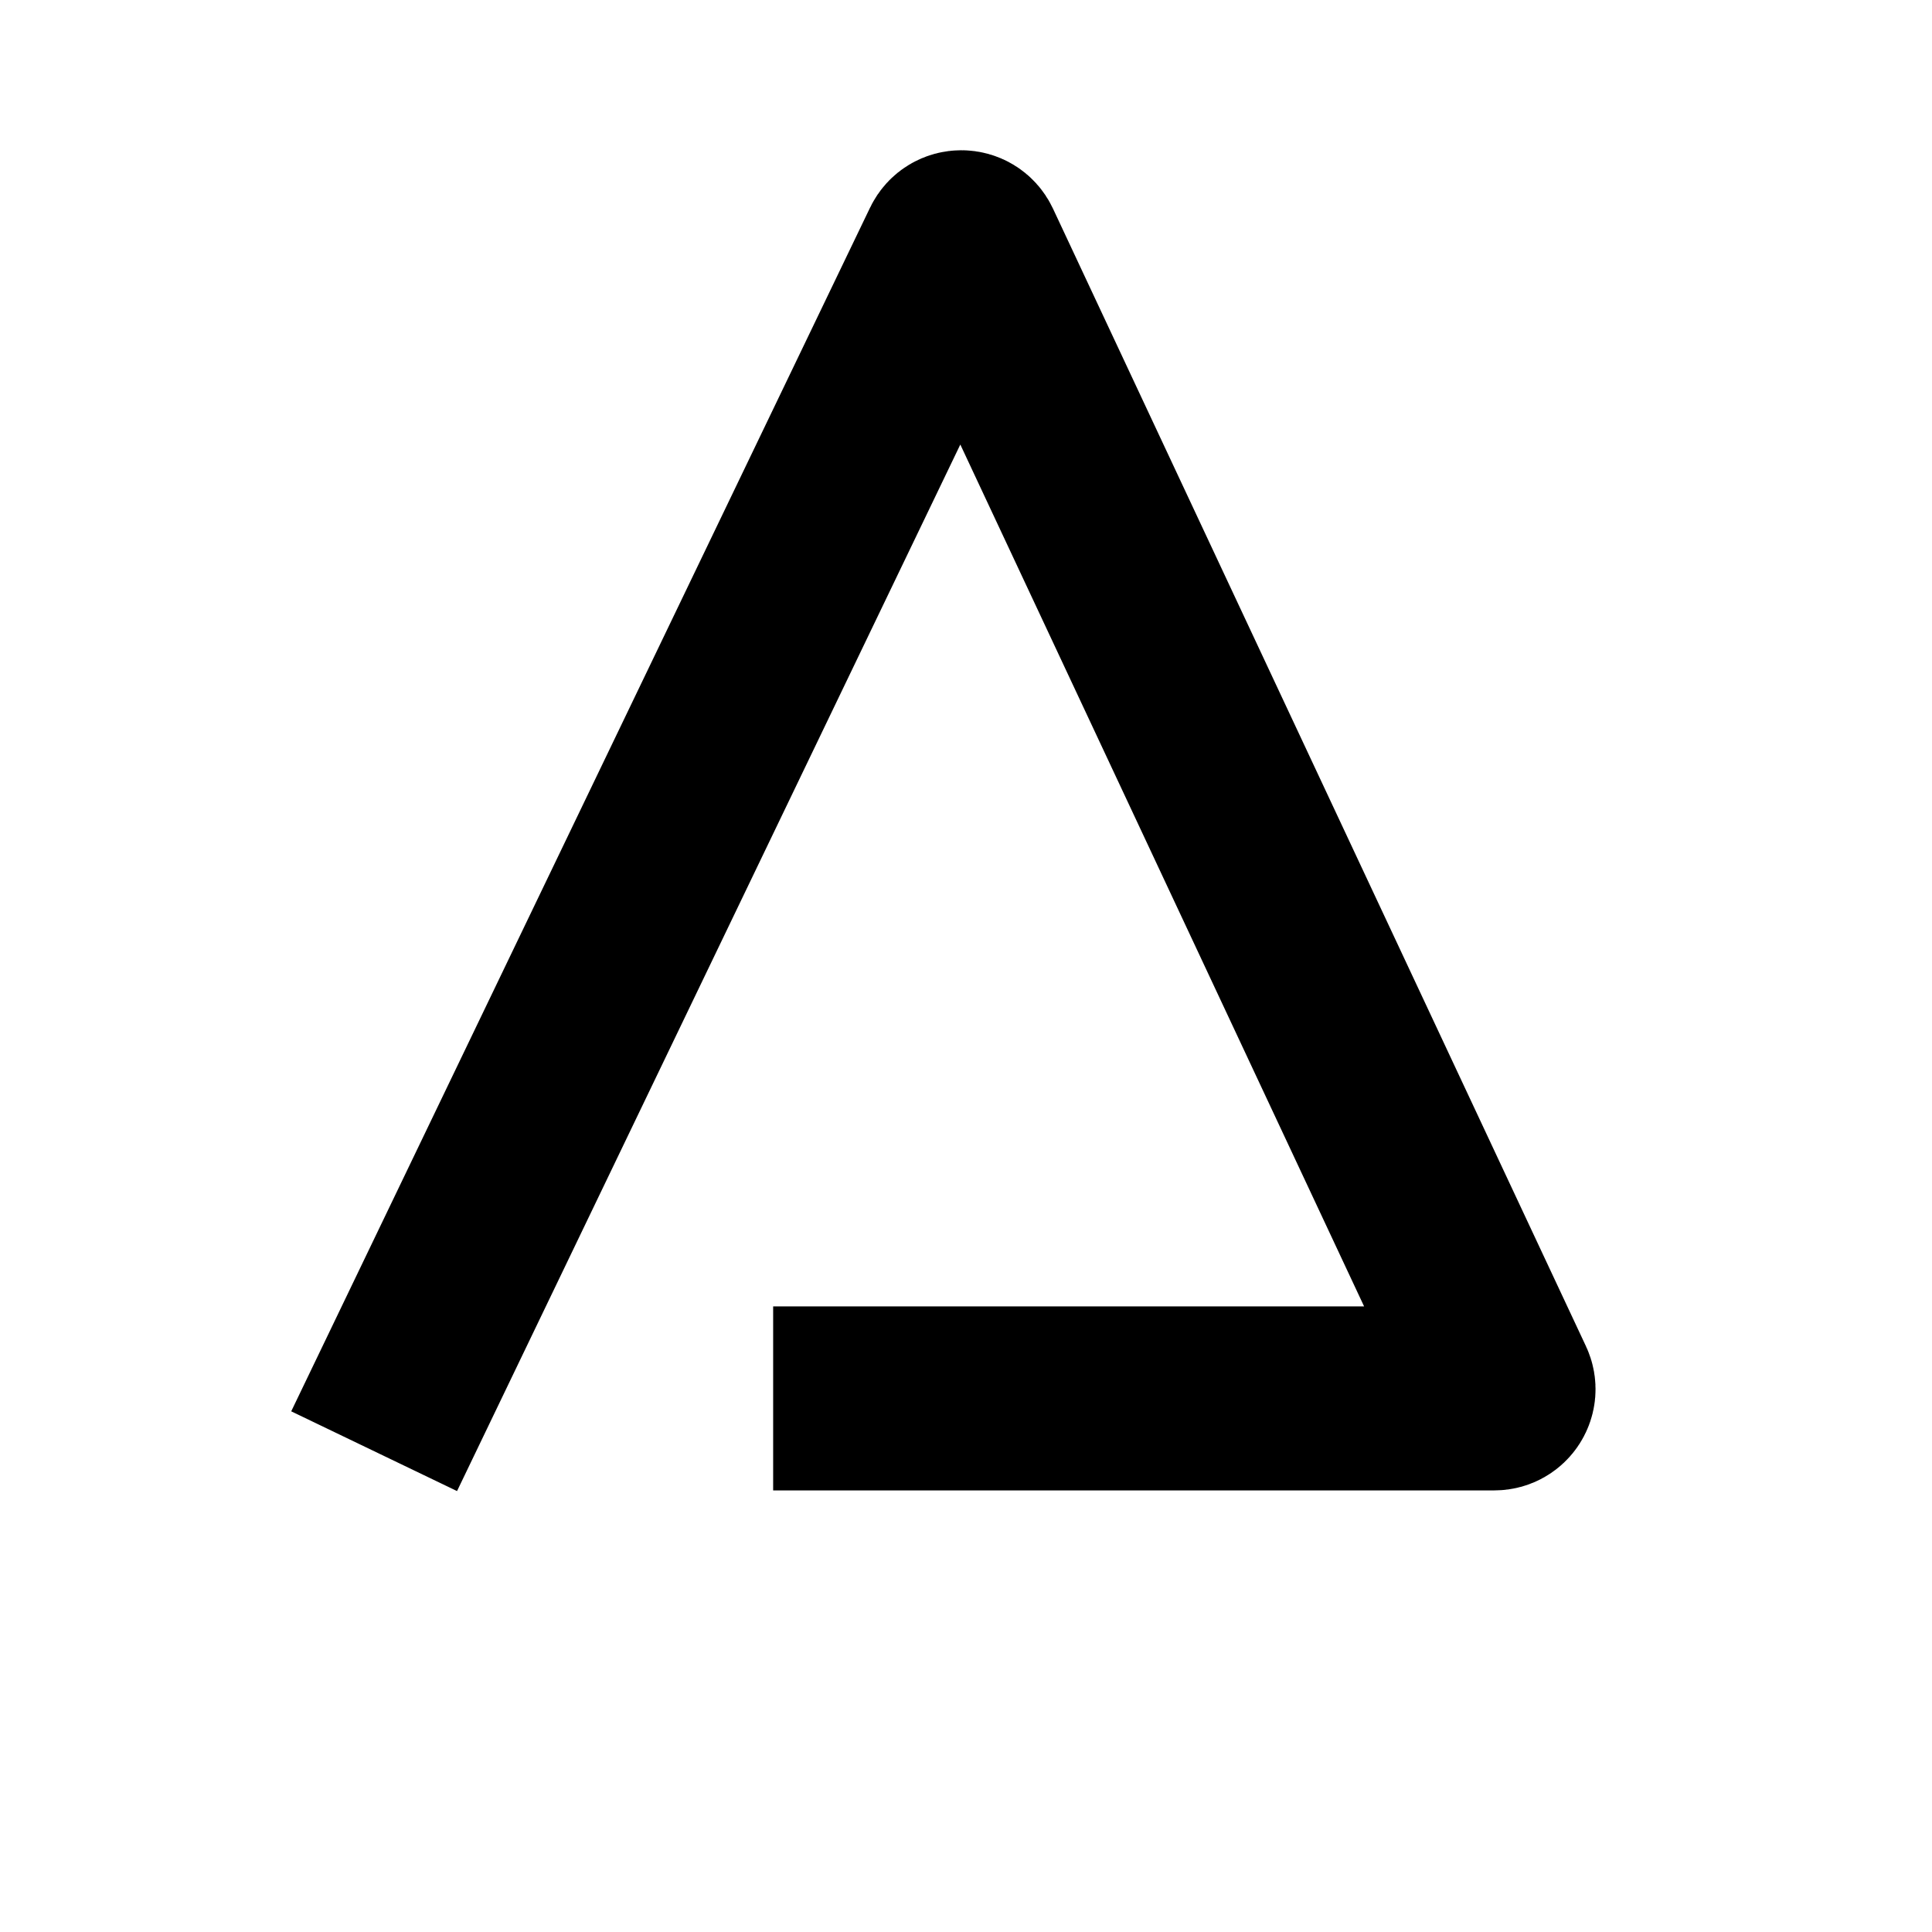
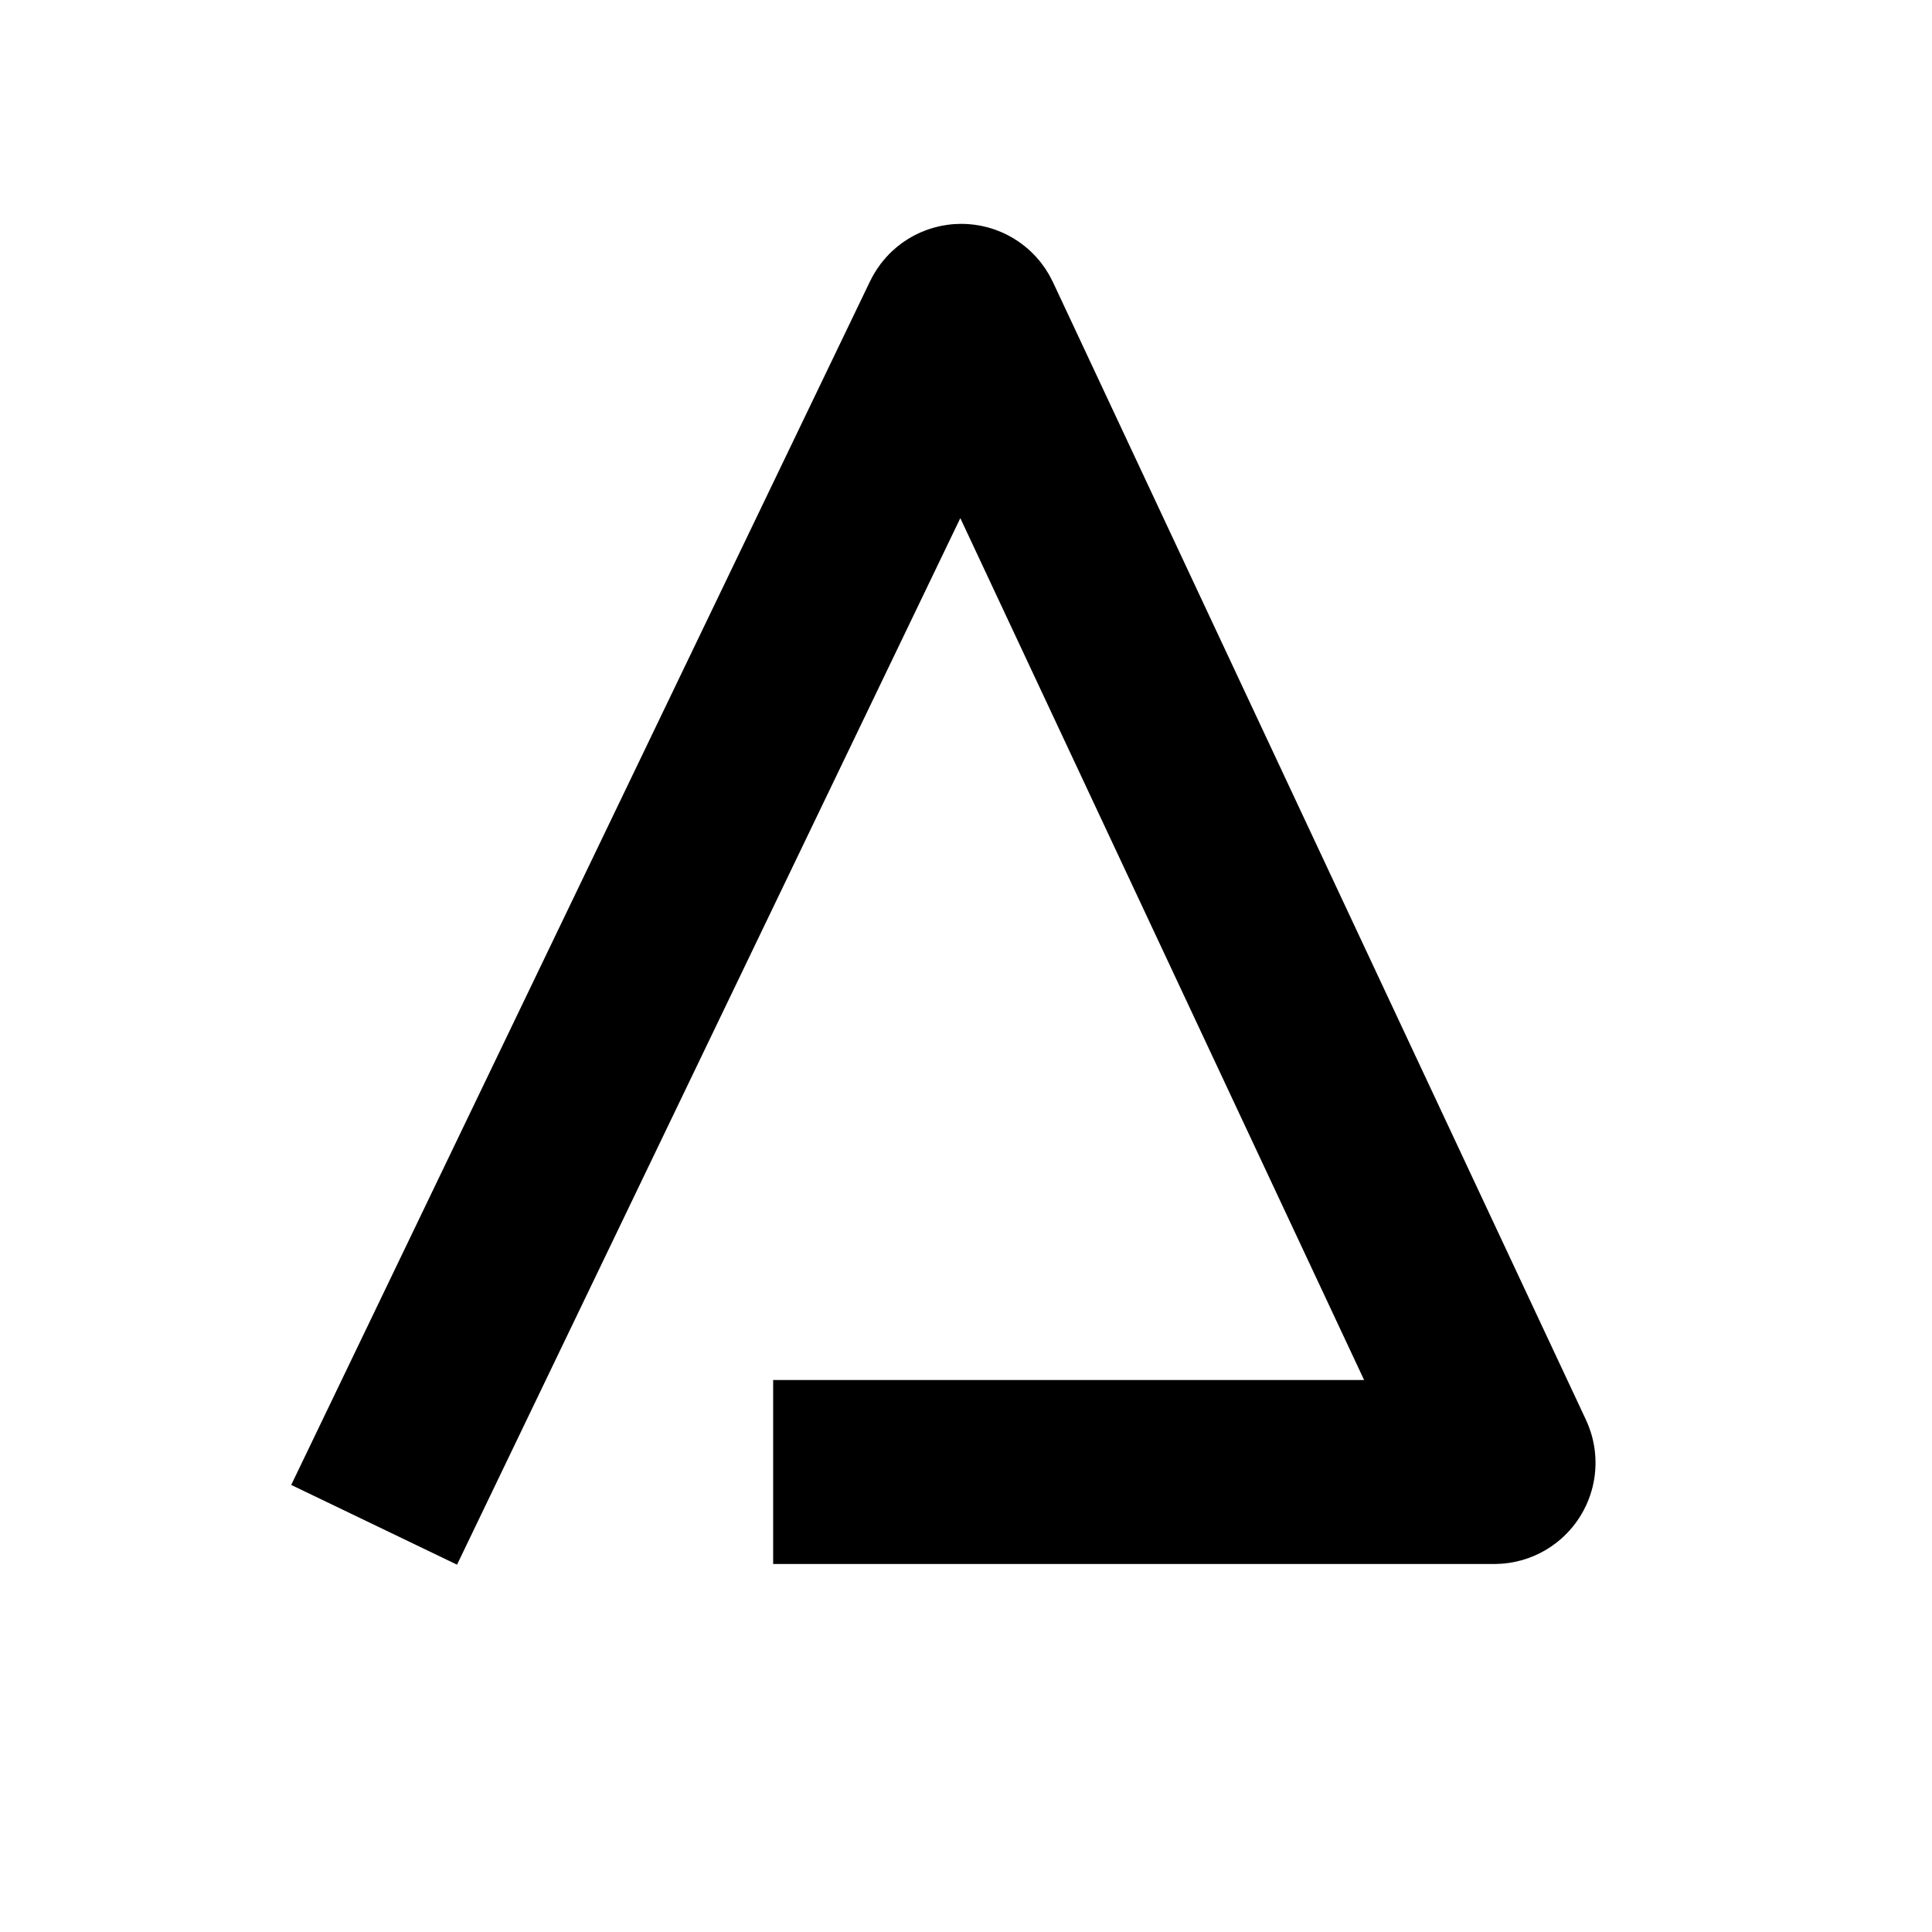
<svg xmlns="http://www.w3.org/2000/svg" width="210" height="210" viewBox="0 0 210 210" fill="none">
-   <path d="M45 148.727L103.587 26.898C103.952 26.139 105.036 26.144 105.394 26.908L163.333 150.576C163.643 151.239 163.159 152 162.427 152H94.038" stroke="black" stroke-width="20" stroke-linecap="square" />
+   <path d="M45 148.727L103.587 26.898C103.952 26.139 105.036 26.144 105.394 26.908L163.333 150.576C163.643 151.239 163.159 152 162.427 152H94.038" transform="translate(0 8)" stroke="black" stroke-width="20" stroke-linecap="square" />
</svg>
